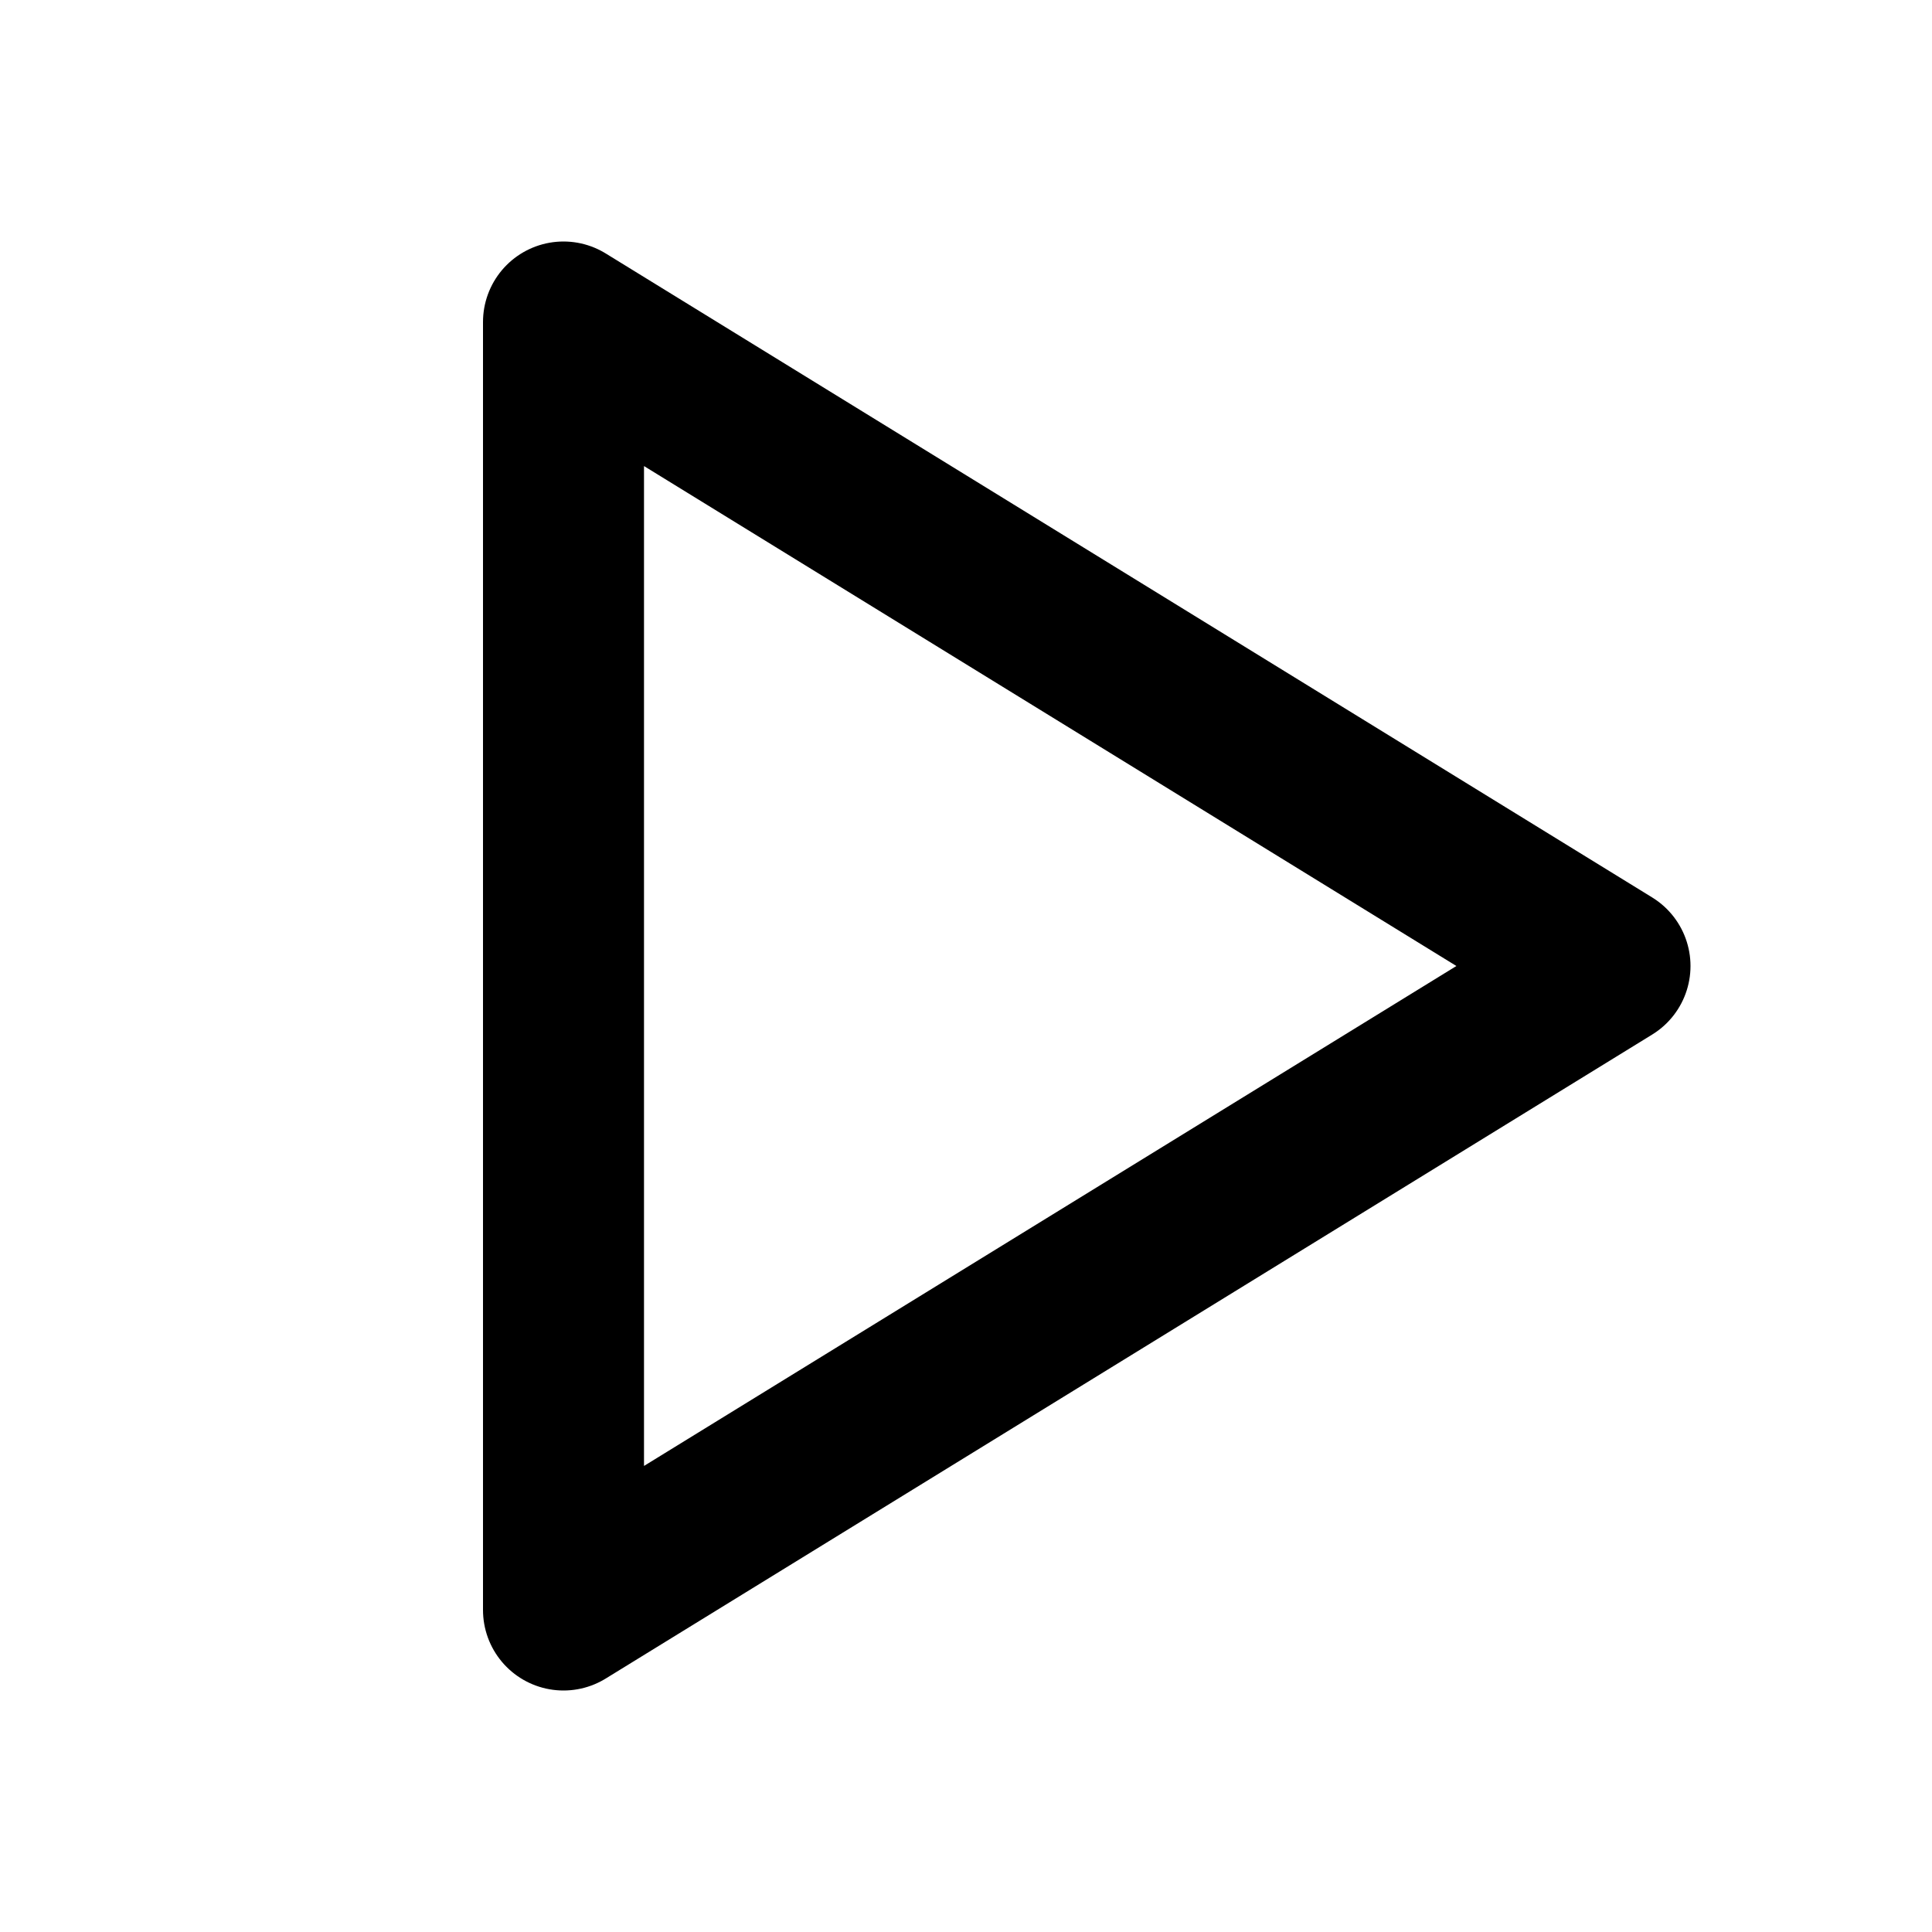
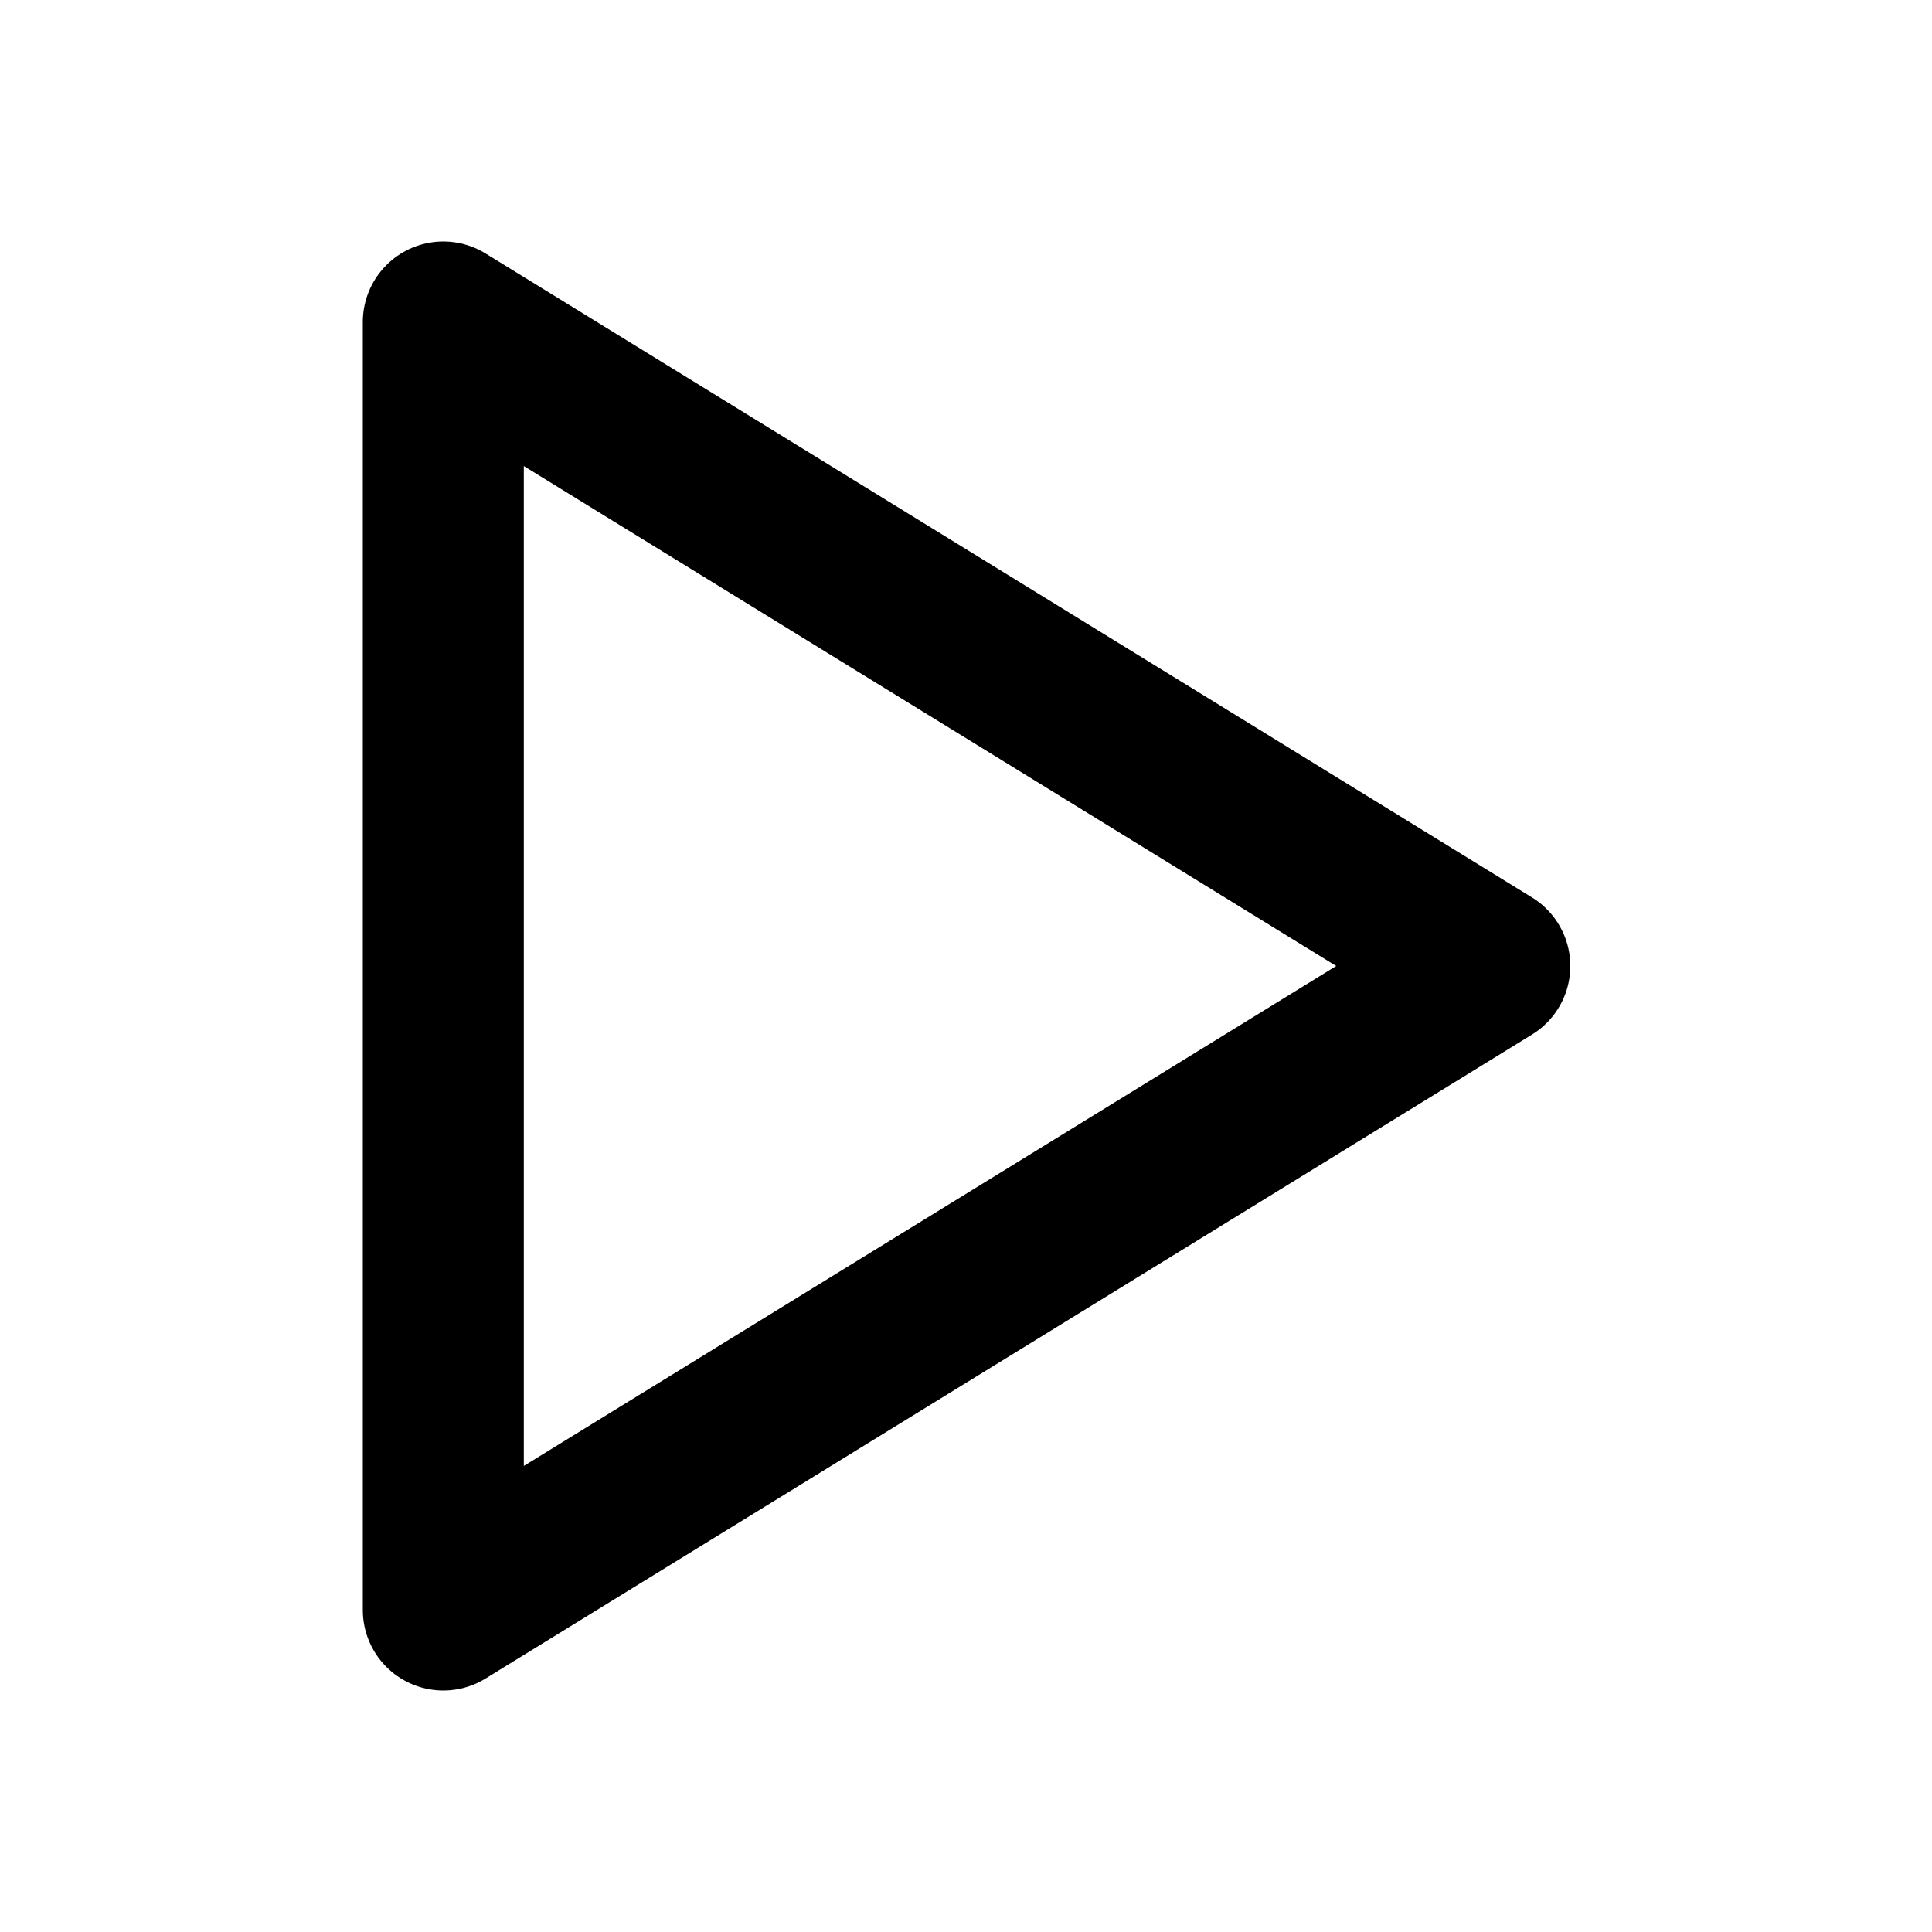
- <svg xmlns="http://www.w3.org/2000/svg" width="24" height="24" viewBox="0 0 24 24" fill="none" stroke="currentColor" stroke-width="2" stroke-linecap="round" stroke-linejoin="round">
+ <svg xmlns="http://www.w3.org/2000/svg" width="24" height="24" viewBox="1.493 0 24 24" fill="none" stroke="currentColor" stroke-width="2" stroke-linecap="round" stroke-linejoin="round">
  <polygon points="7,4 20,12 7,20" />
</svg>
